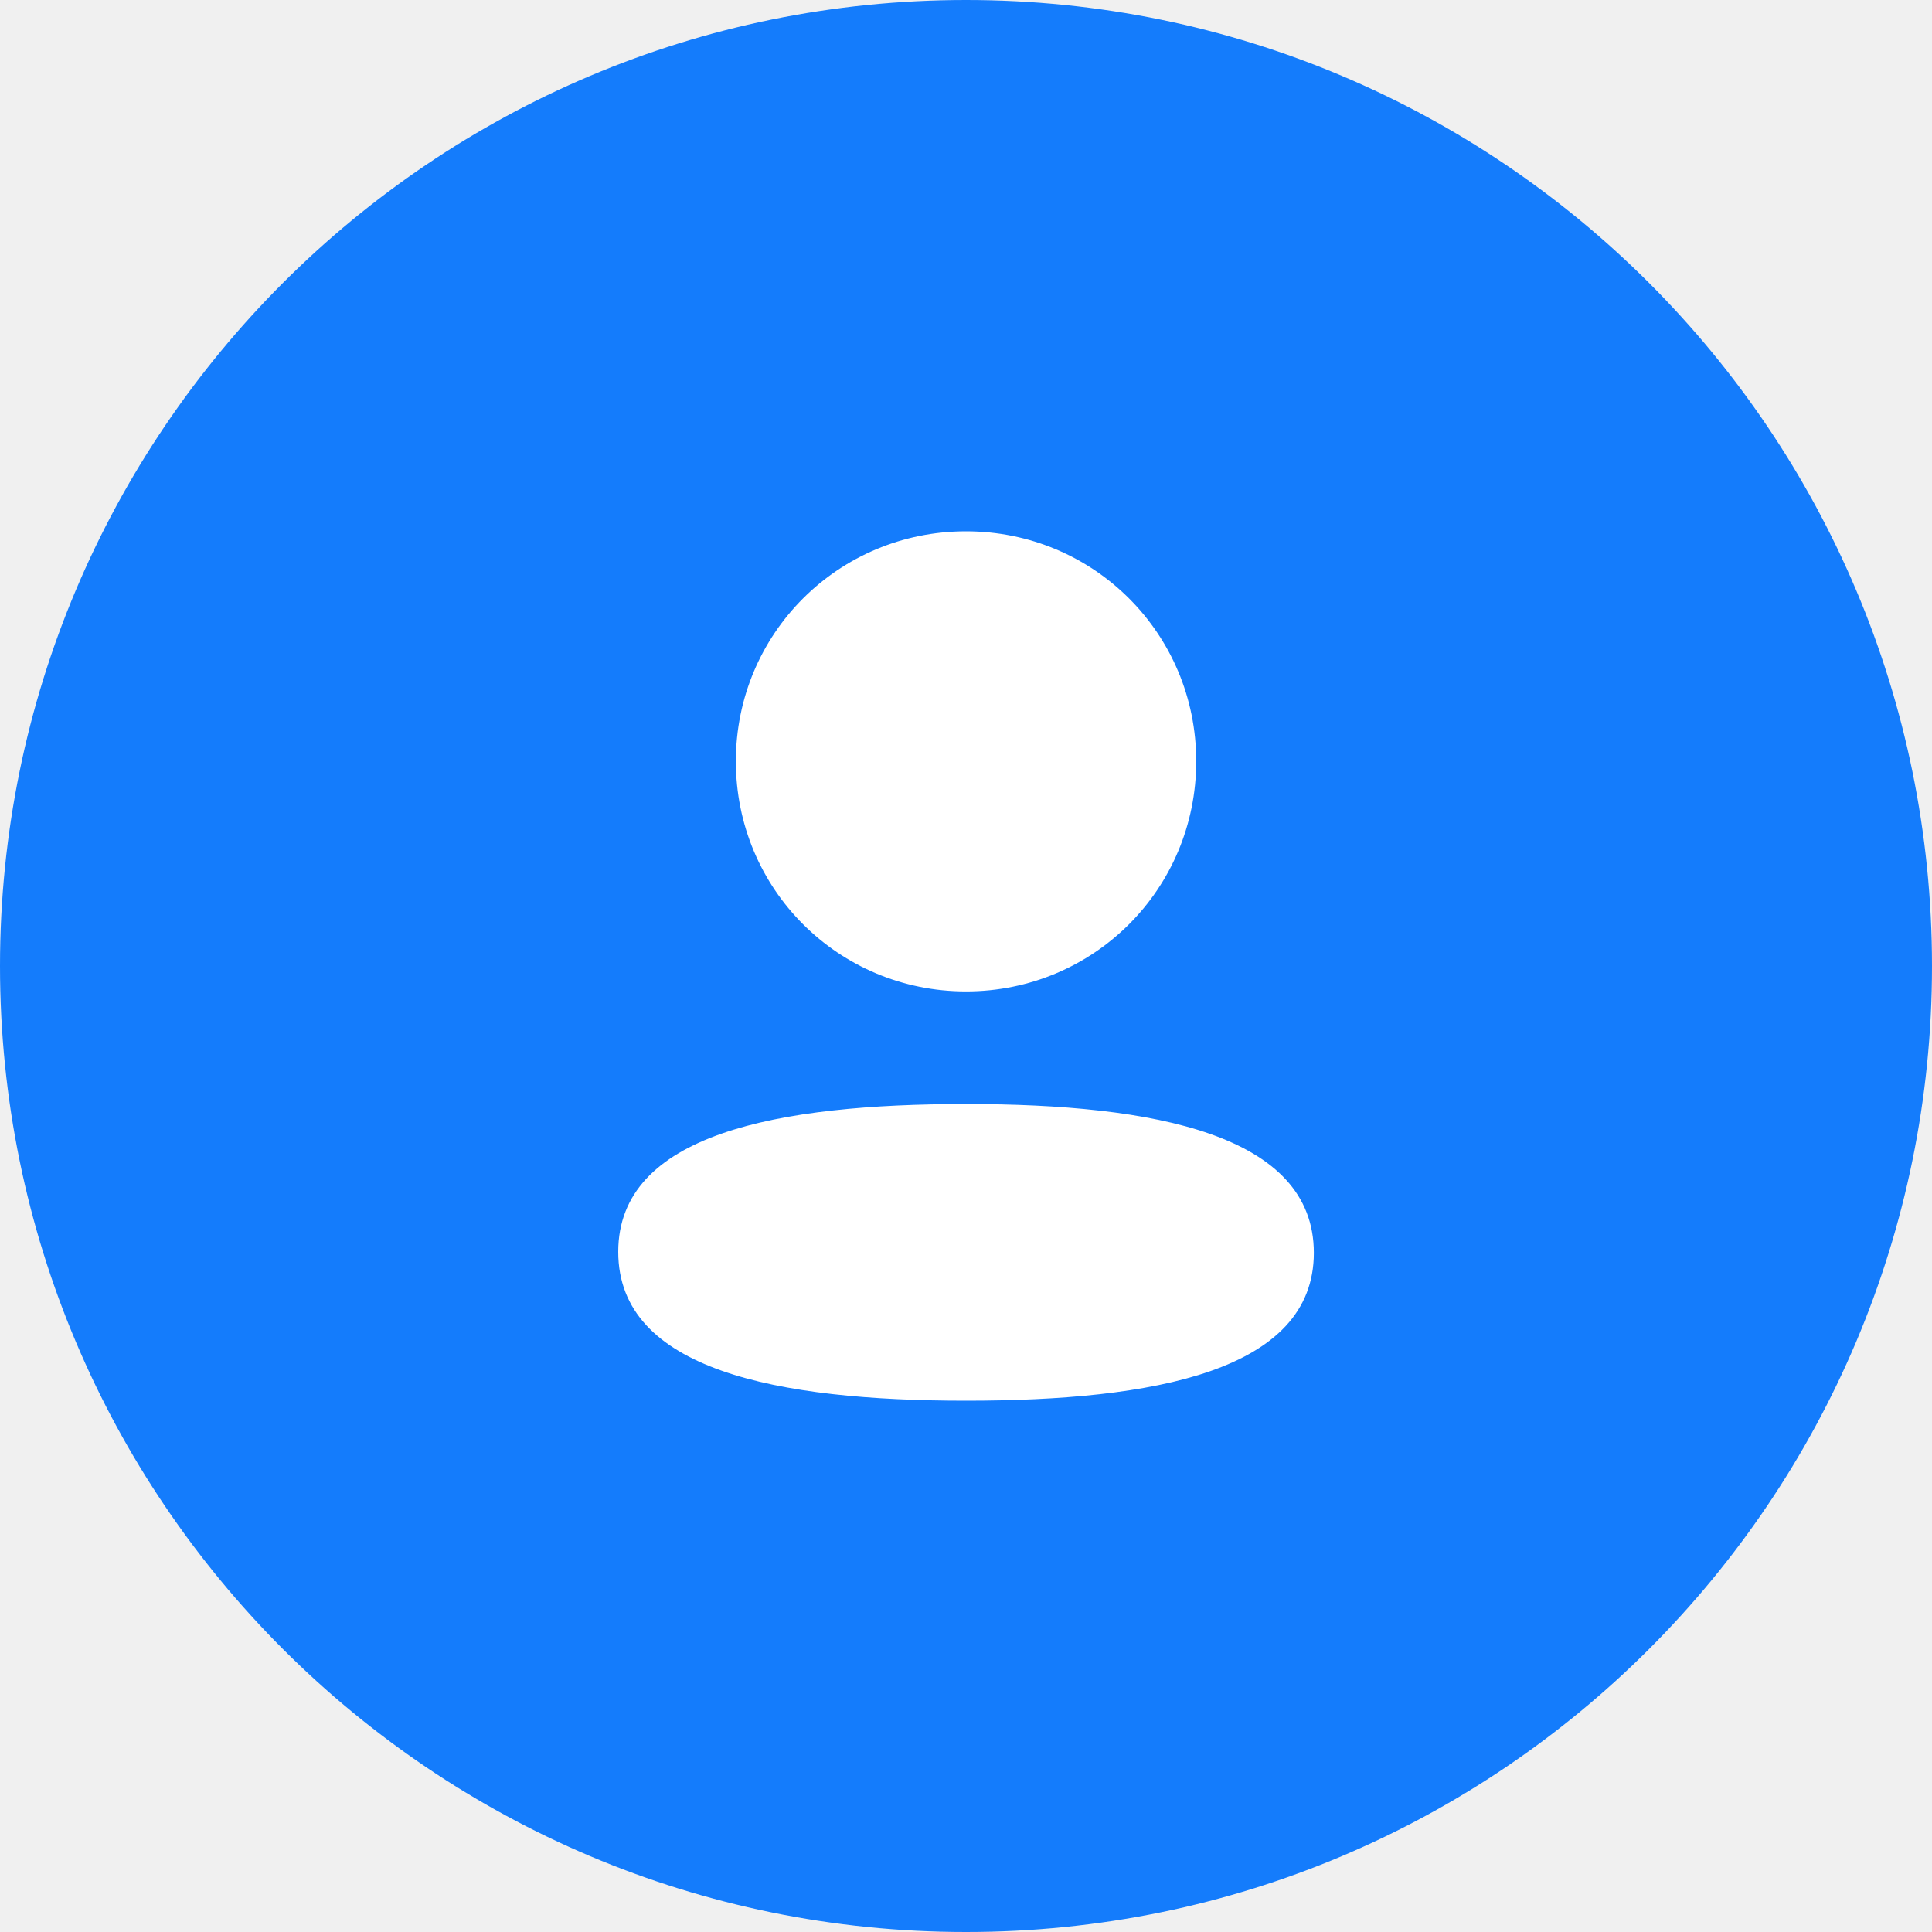
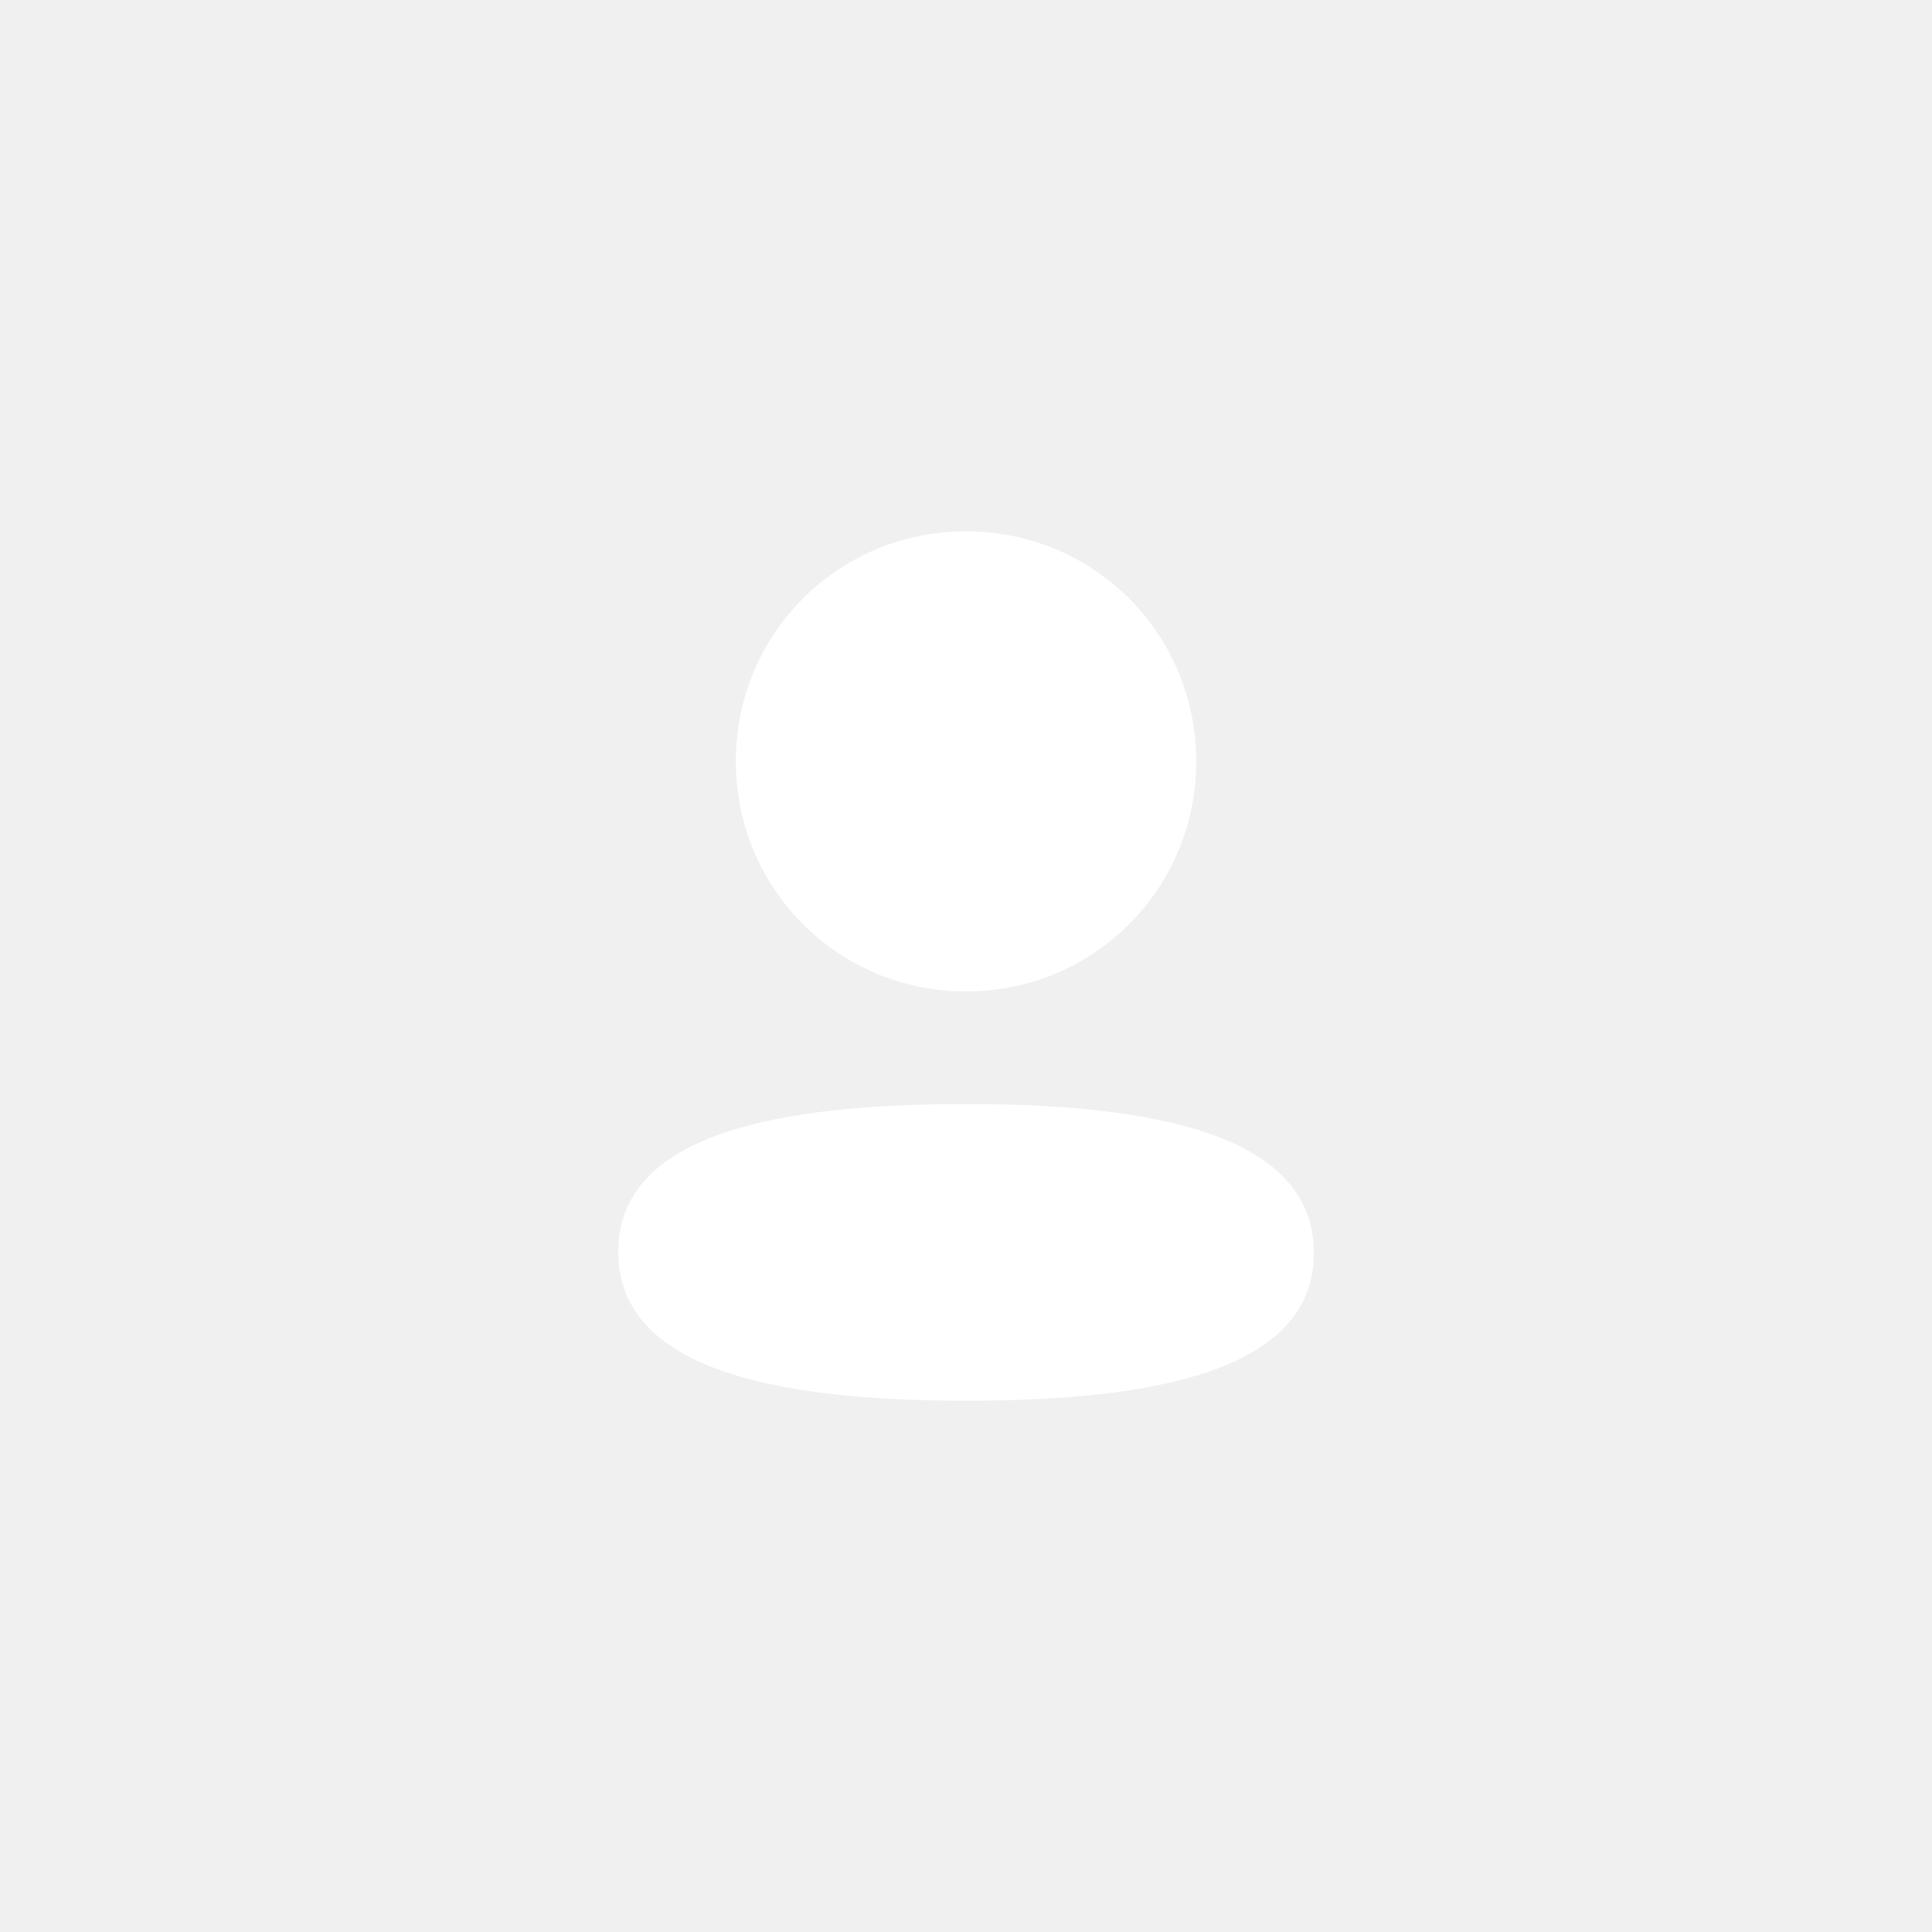
<svg xmlns="http://www.w3.org/2000/svg" width="25" height="25" viewBox="0 0 25 25" fill="none">
-   <circle cx="12.5" cy="12.5" r="12.5" fill="#147CFC" />
+   <circle cx="12.5" cy="12.5" r="12.5" fill="custom-active-link" />
  <path fill-rule="evenodd" clip-rule="evenodd" d="M15.479 9.851C15.479 11.504 14.154 12.829 12.5 12.829C10.848 12.829 9.522 11.504 9.522 9.851C9.522 8.199 10.848 6.875 12.5 6.875C14.154 6.875 15.479 8.199 15.479 9.851ZM12.5 18.125C10.06 18.125 8 17.729 8 16.199C8 14.668 10.073 14.286 12.5 14.286C14.941 14.286 17.001 14.682 17.001 16.212C17.001 17.743 14.928 18.125 12.5 18.125Z" fill="white" />
</svg>
